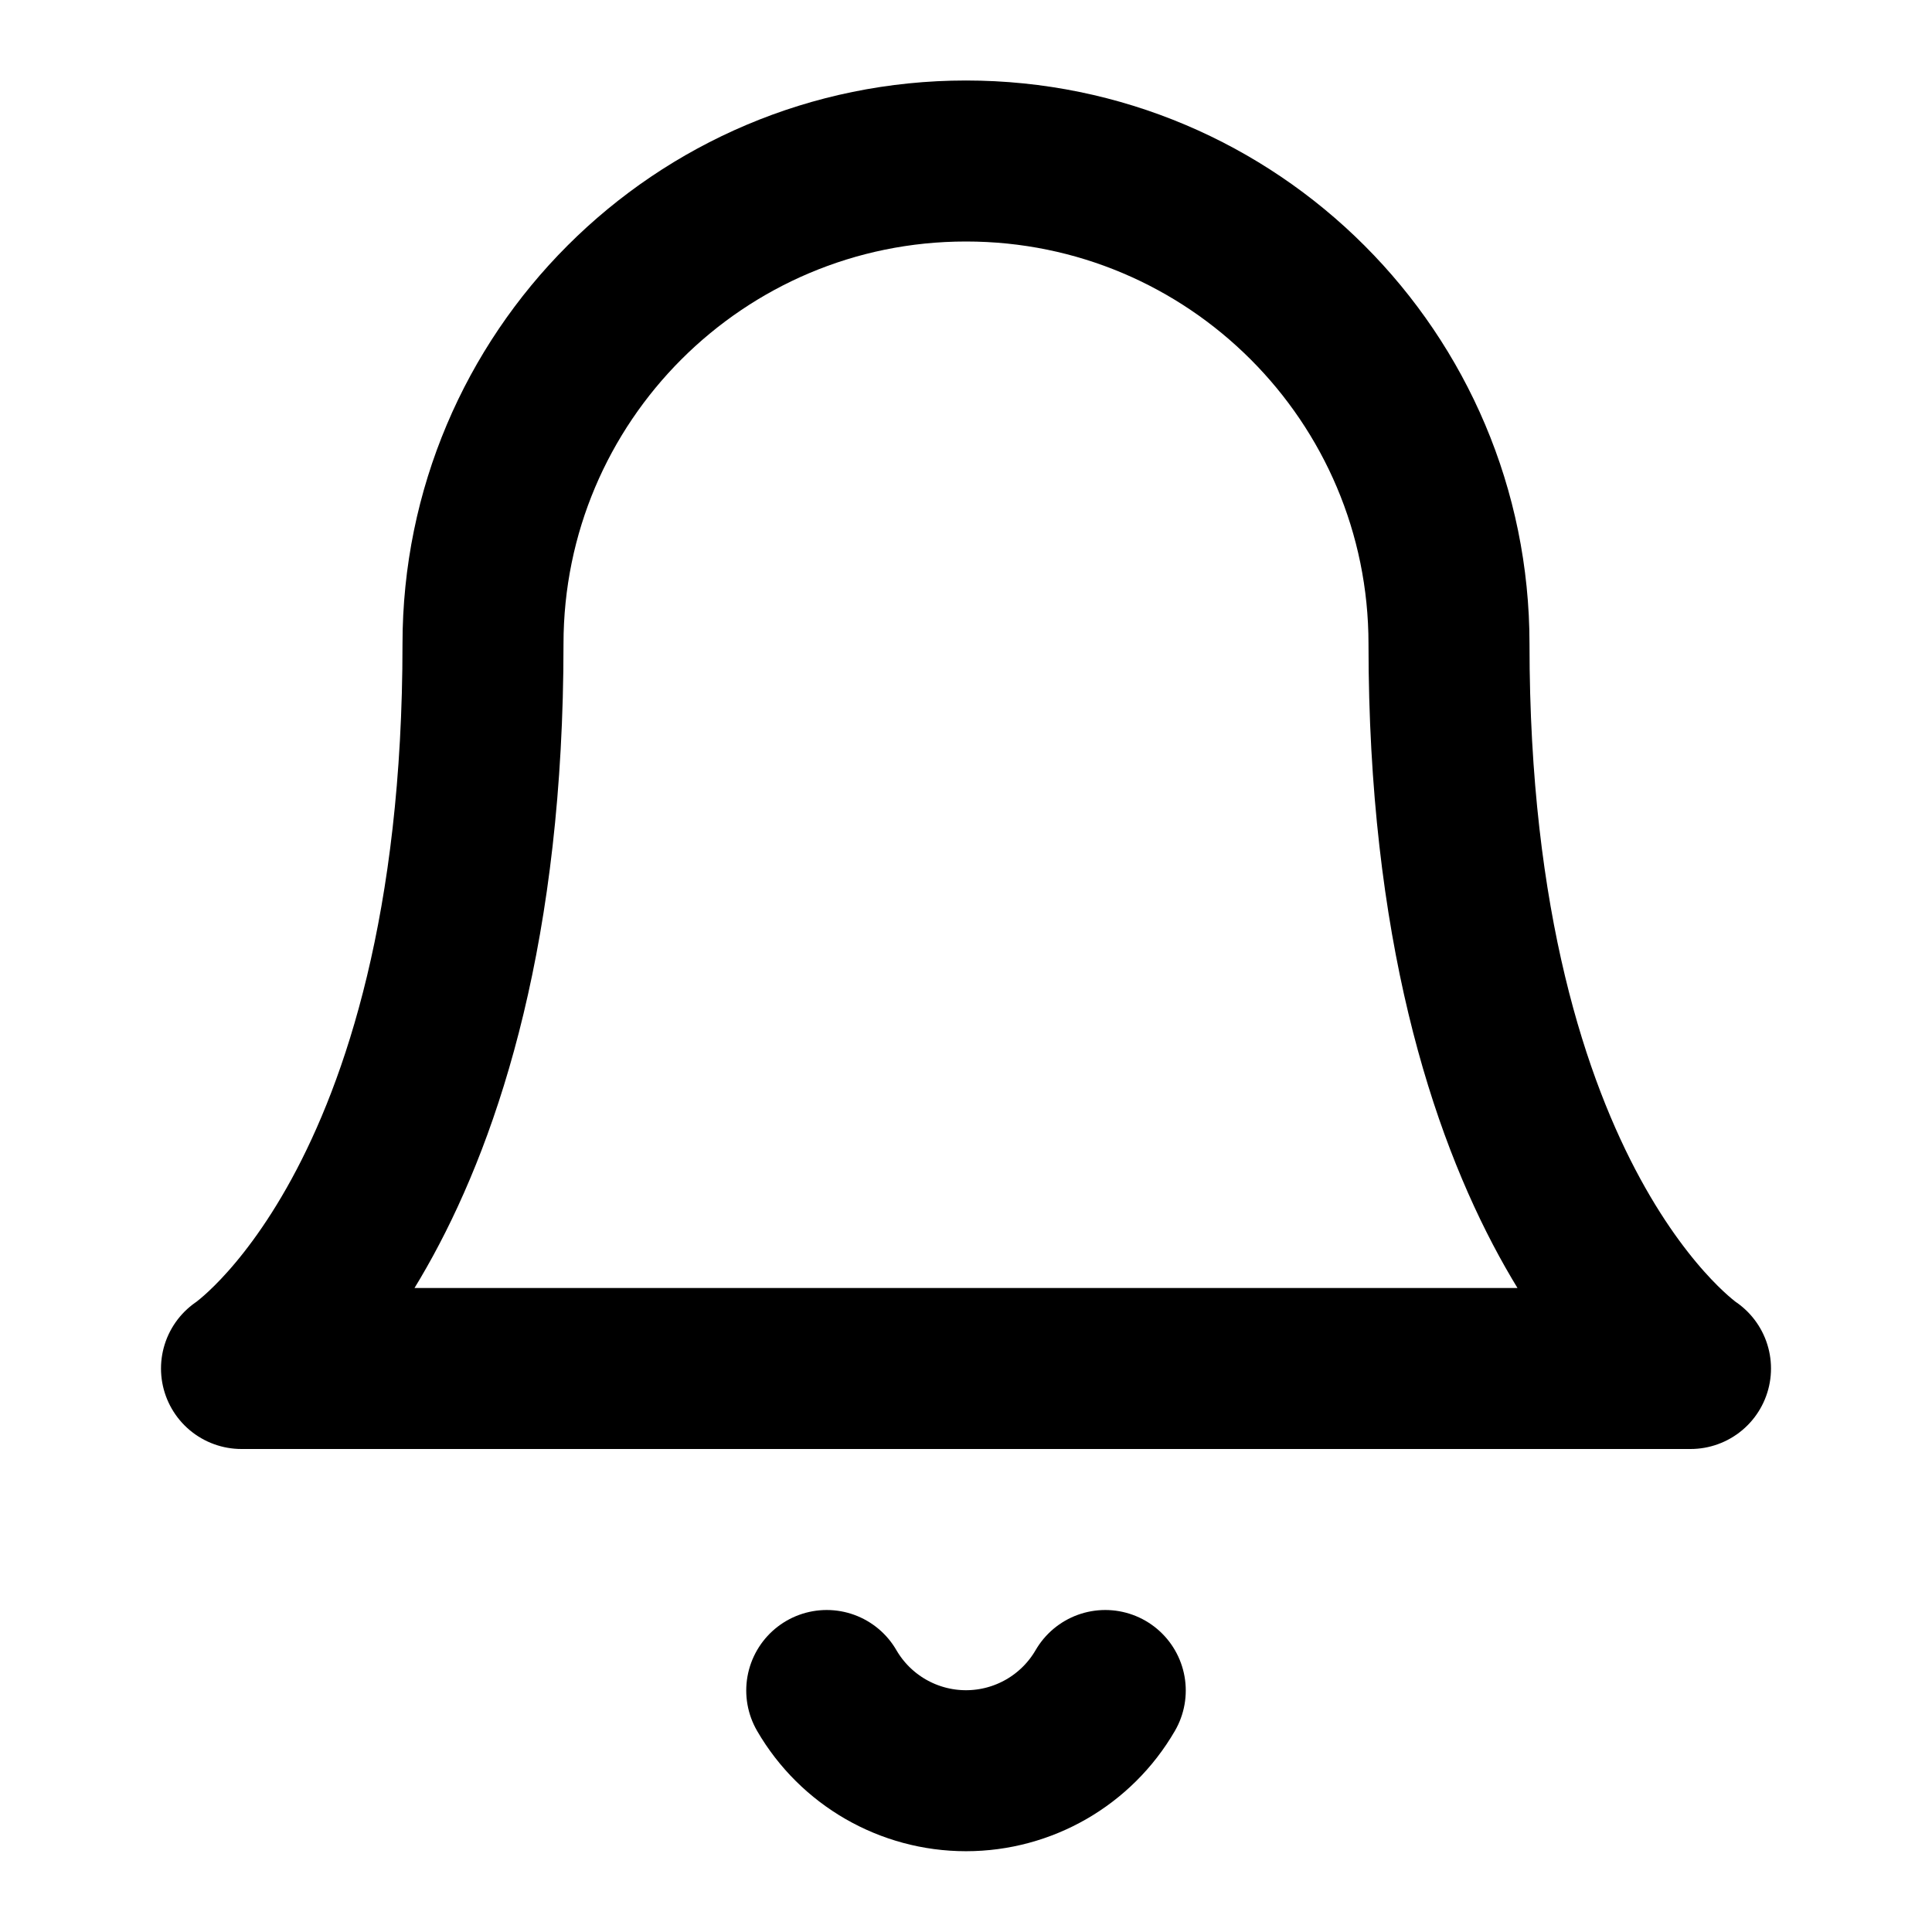
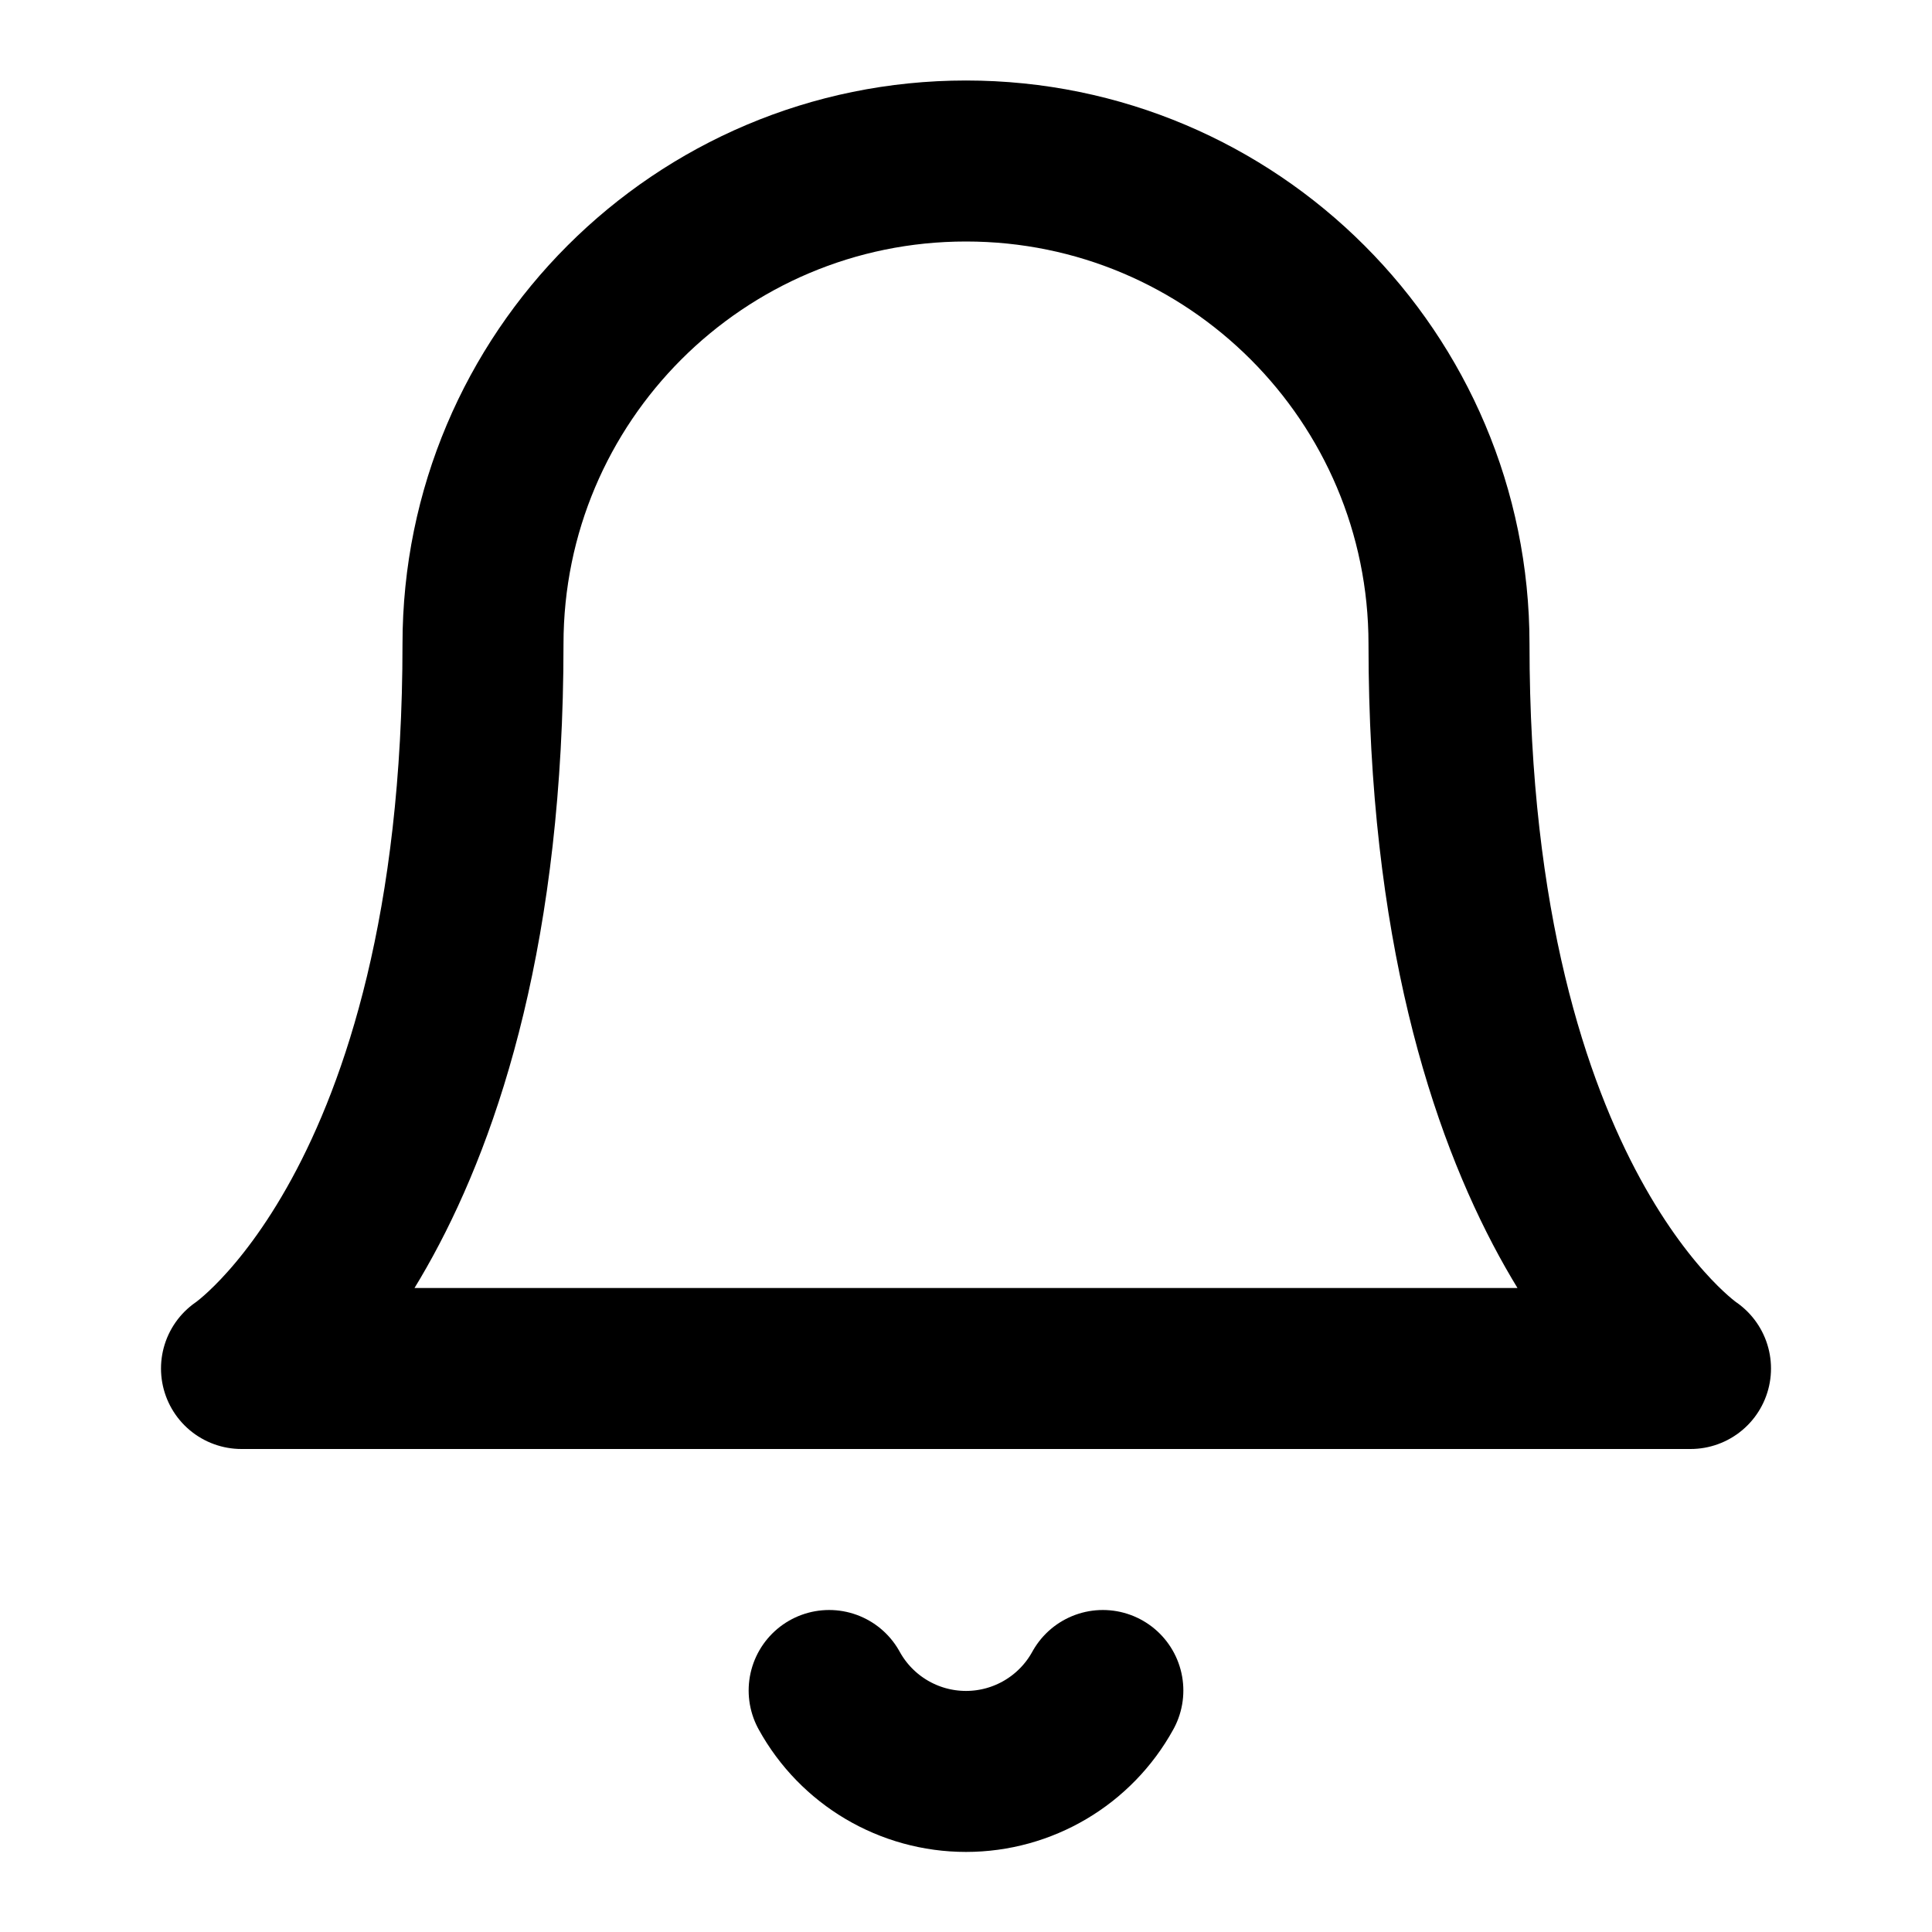
- <svg xmlns="http://www.w3.org/2000/svg" width="24" height="24" viewBox="0 0 24 24" fill="none" stroke="currentColor" stroke-width="2" stroke-linecap="round" stroke-linejoin="round" class="feather feather-bell">
-   <path d="M18 8A6 6 0 0 0 6 8c0 7-3 9-3 9h18s-3-2-3-9" />
-   <path d="M13.73 21a2 2 0 0 1-3.46 0" />
+ <svg xmlns="http://www.w3.org/2000/svg" width="24" height="24" viewBox="0 0 24 24" fill="none" stroke="currentColor" stroke-width="2" stroke-linecap="round" stroke-linejoin="round" class="lucide lucide-bell">
+   <path d="M6 8a6 6 0 0 1 12 0c0 7 3 9 3 9H3s3-2 3-9" />
+   <path d="M10.3 21a1.94 1.94 0 0 0 3.4 0" />
</svg>
